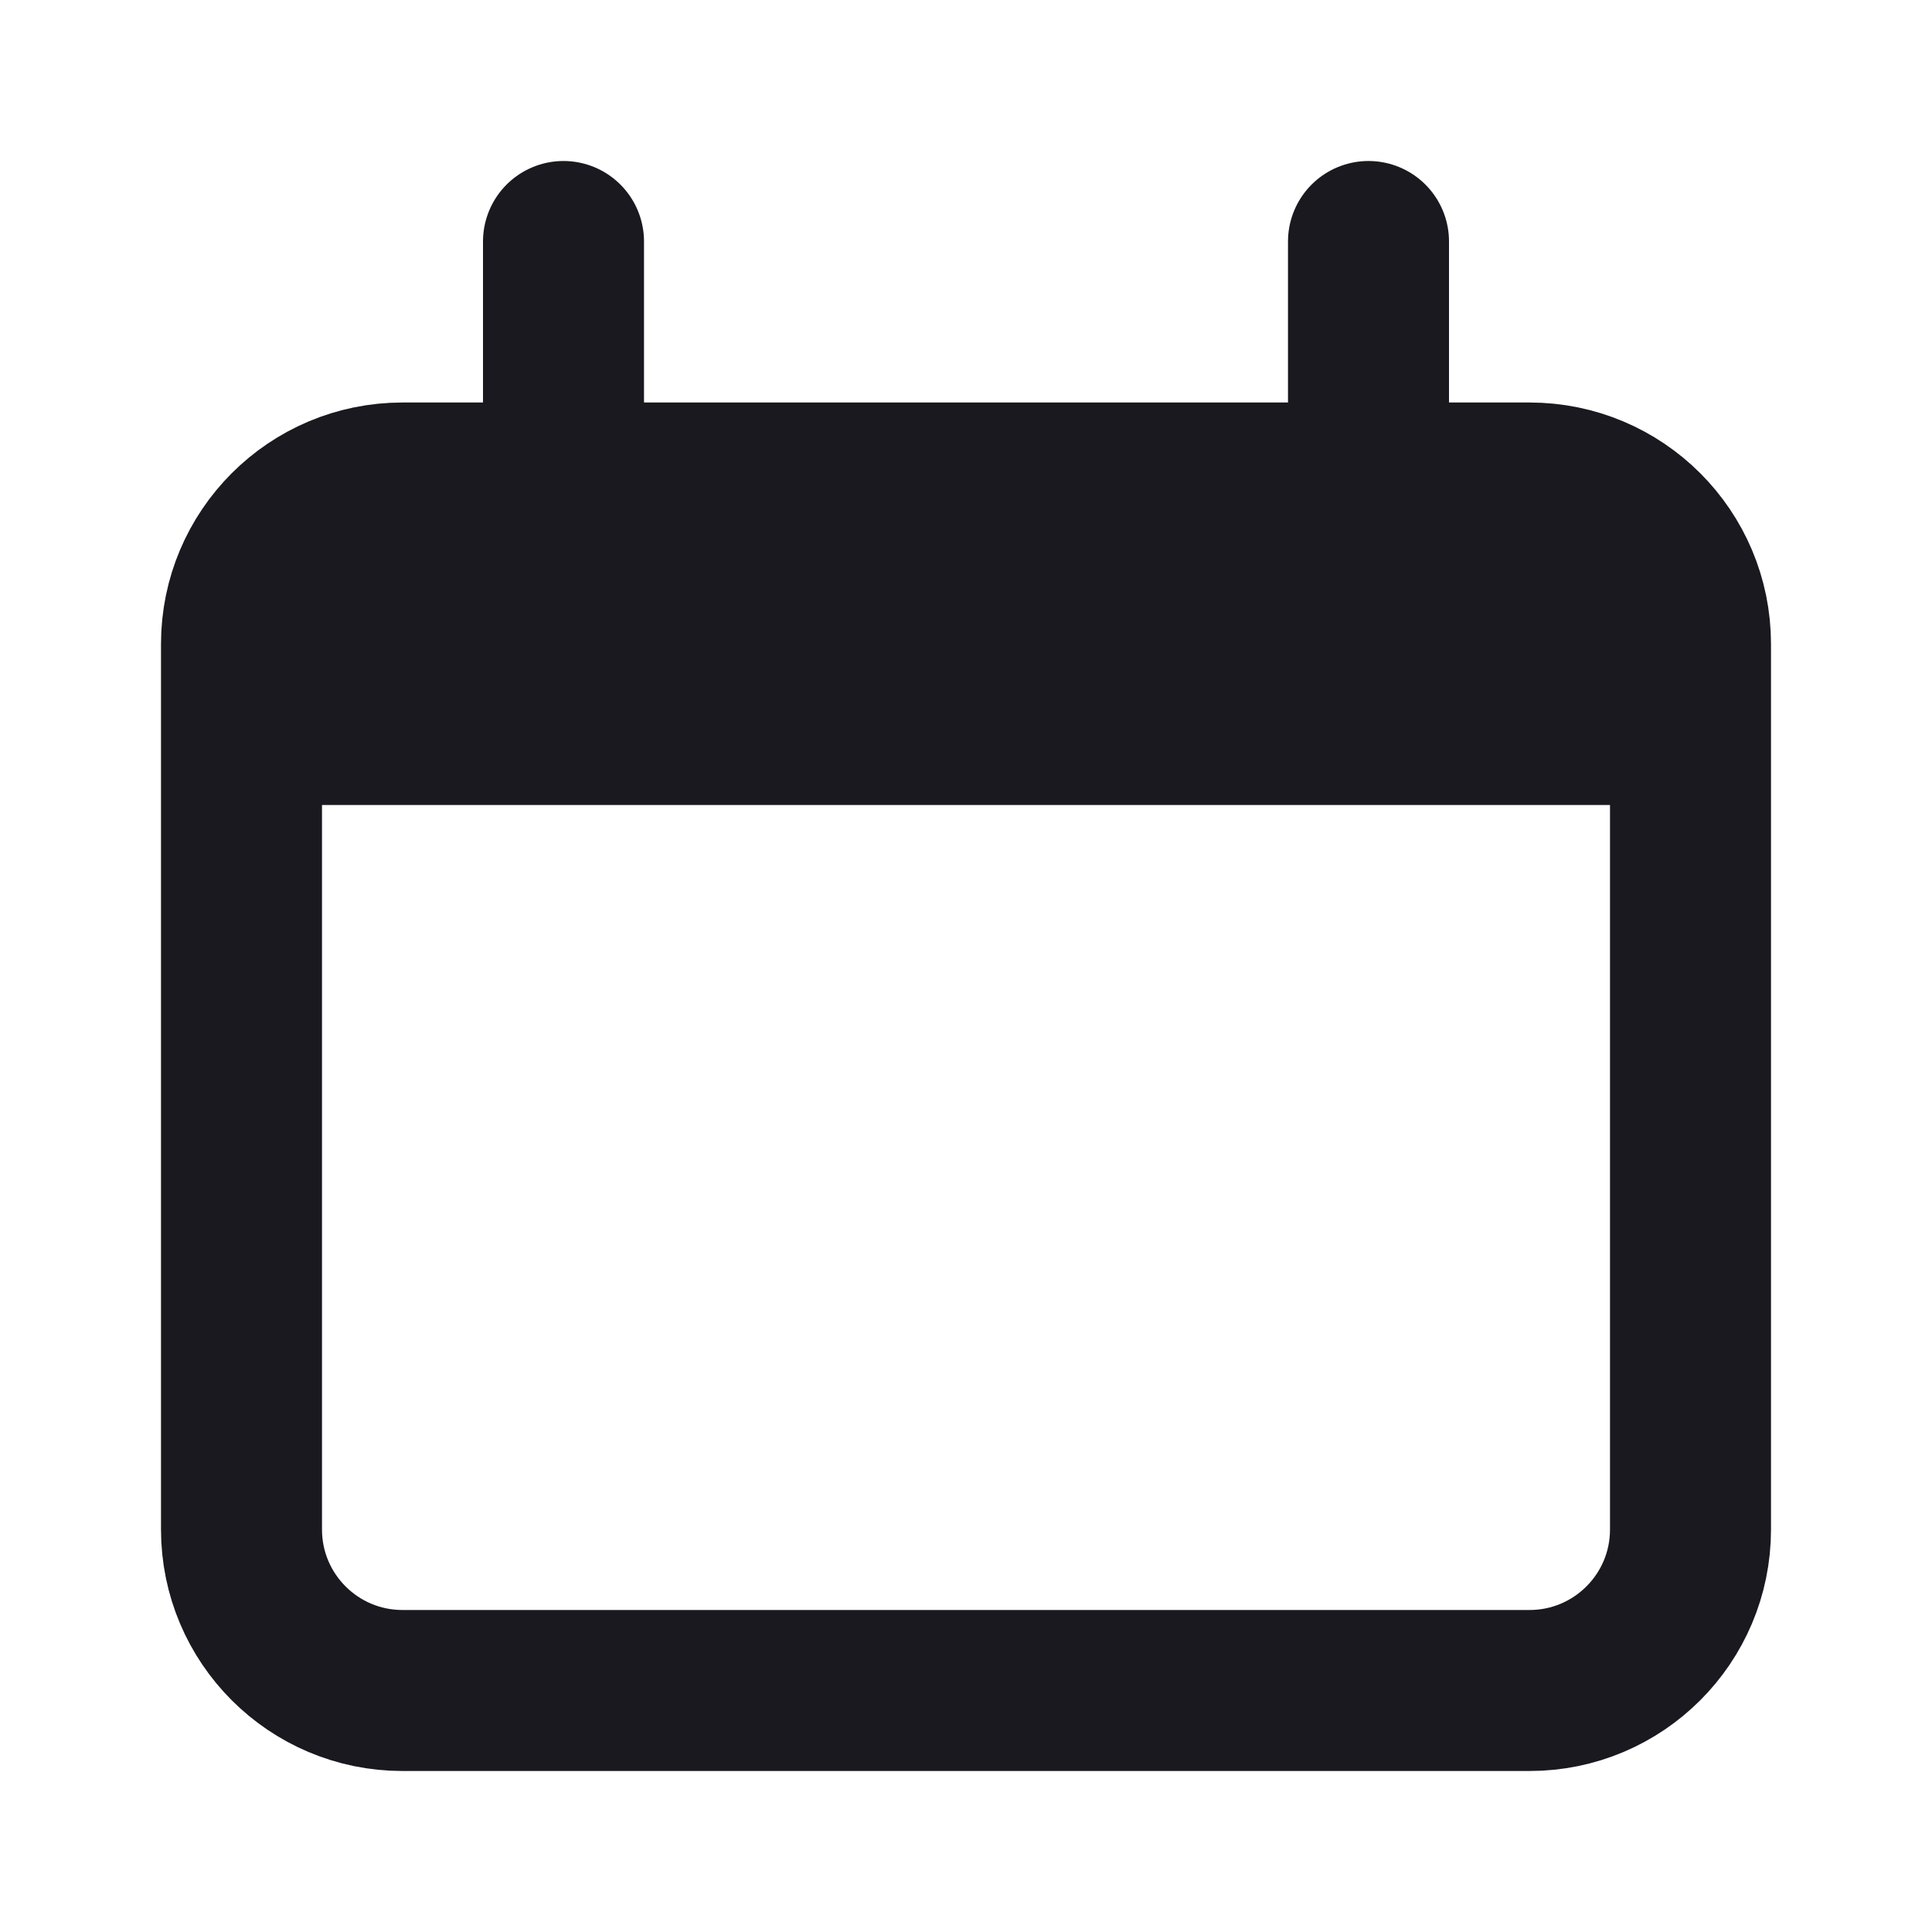
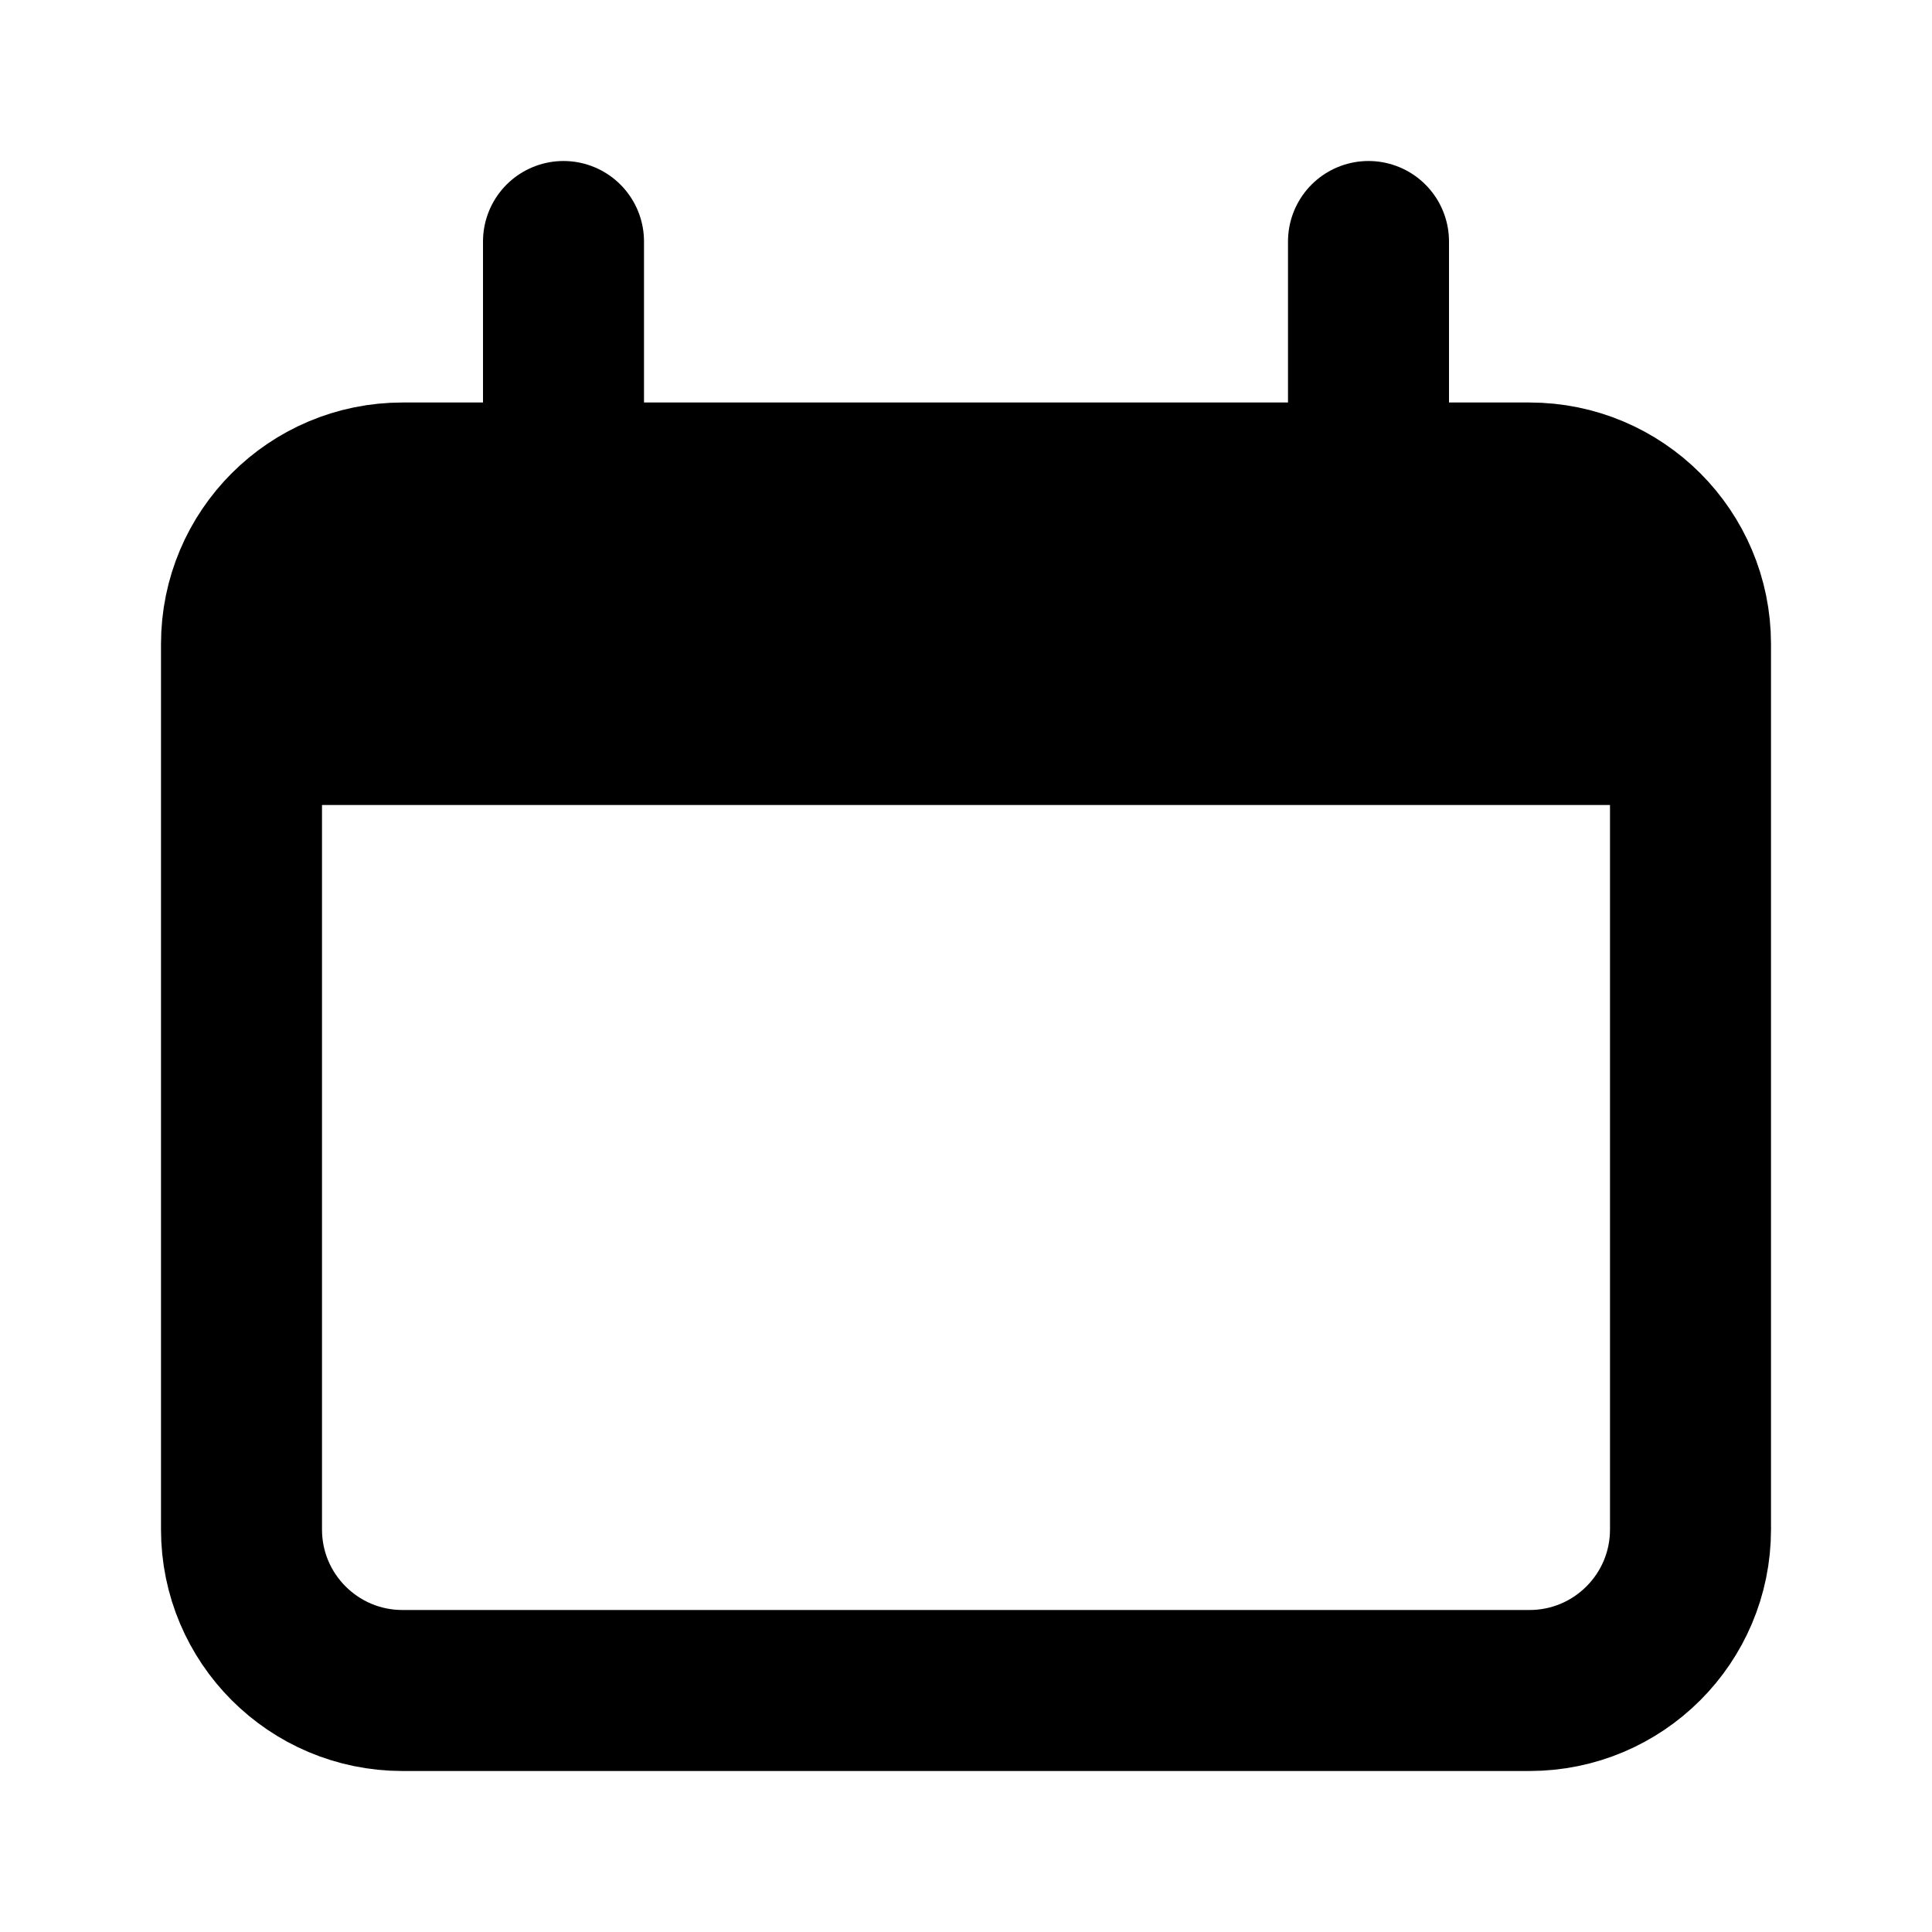
<svg xmlns="http://www.w3.org/2000/svg" width="24" height="24" viewBox="0 0 24 24" fill="none">
-   <rect x="3" y="6" width="18" height="15" rx="2" stroke="#19191F" stroke-width="2" />
-   <path d="M3 10C3 8.114 3 7.172 3.586 6.586C4.172 6 5.114 6 7 6H17C18.886 6 19.828 6 20.414 6.586C21 7.172 21 8.114 21 10H3Z" fill="#19191F" />
-   <path d="M7 3L7 6" stroke="#19191F" stroke-width="2" stroke-linecap="round" />
-   <path d="M17 3L17 6" stroke="#19191F" stroke-width="2" stroke-linecap="round" />
+   <rect x="3" y="6" width="18" height="15" rx="2" stroke="currentColor" stroke-width="2" />
+   <path d="M3 10C3 8.114 3 7.172 3.586 6.586C4.172 6 5.114 6 7 6H17C18.886 6 19.828 6 20.414 6.586C21 7.172 21 8.114 21 10H3Z" fill="currentColor" />
+   <path d="M7 3L7 6" stroke="currentColor" stroke-width="2" stroke-linecap="round" />
+   <path d="M17 3L17 6" stroke="currentColor" stroke-width="2" stroke-linecap="round" />
</svg>
